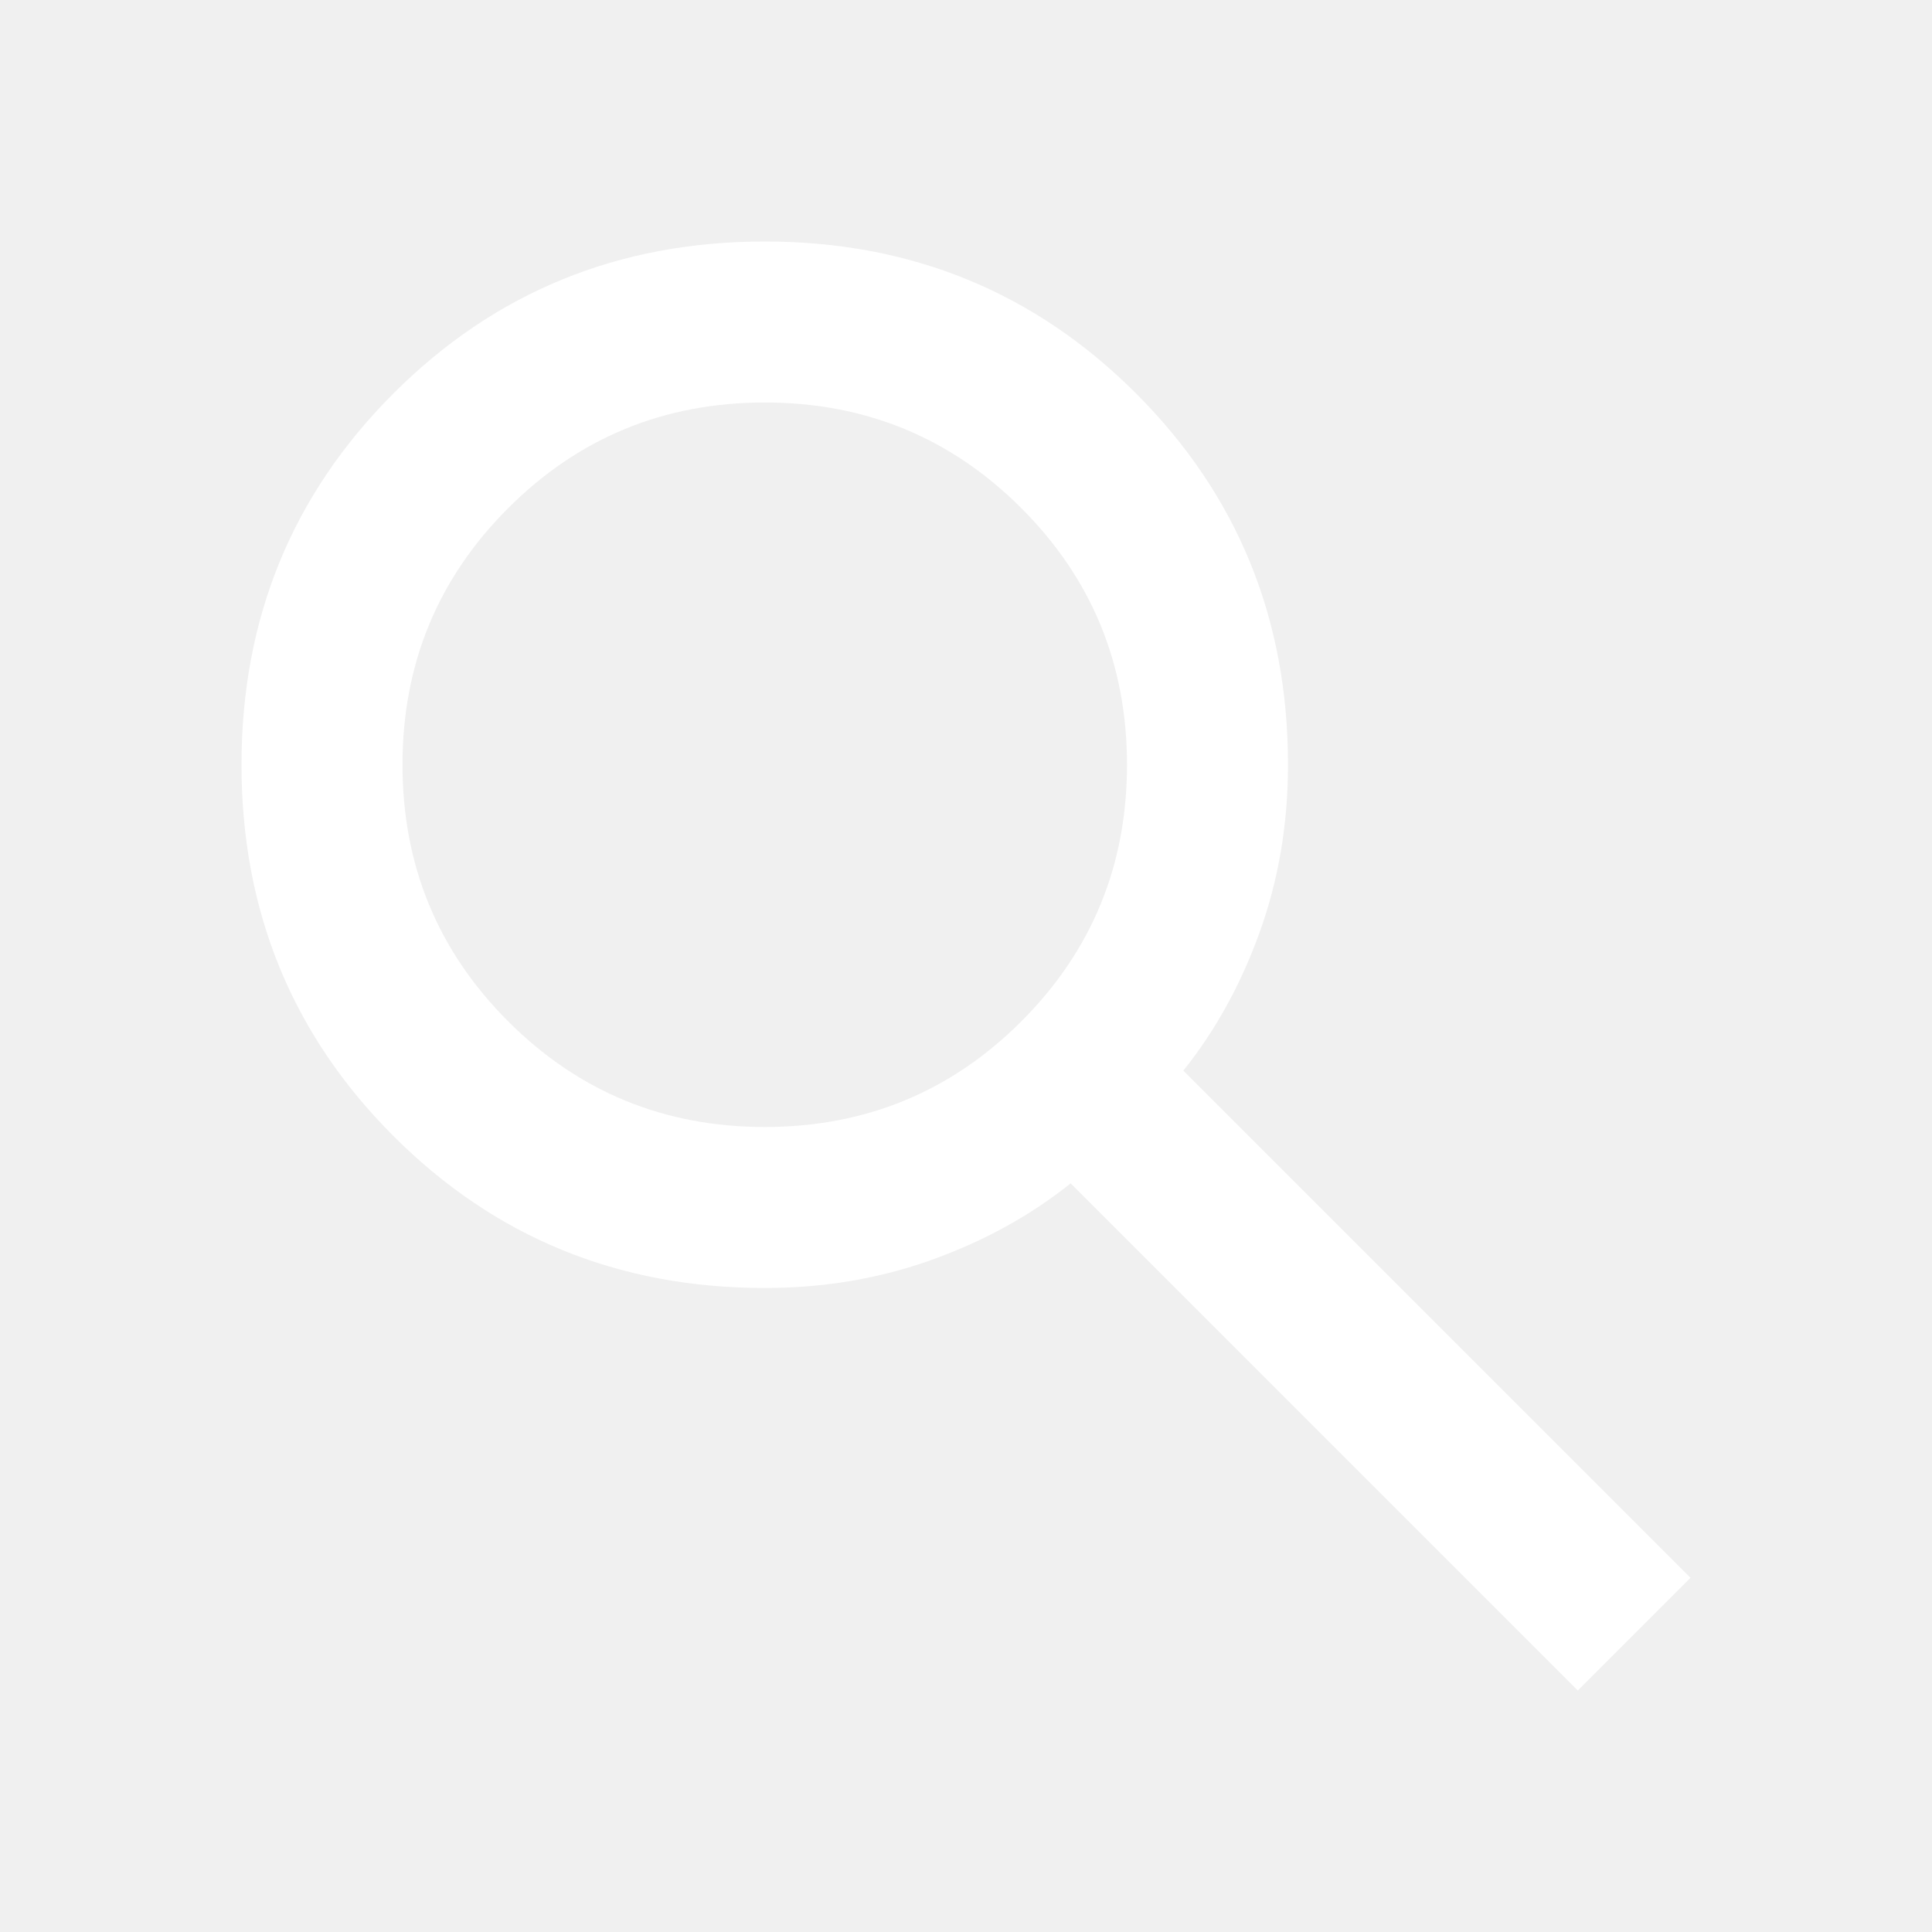
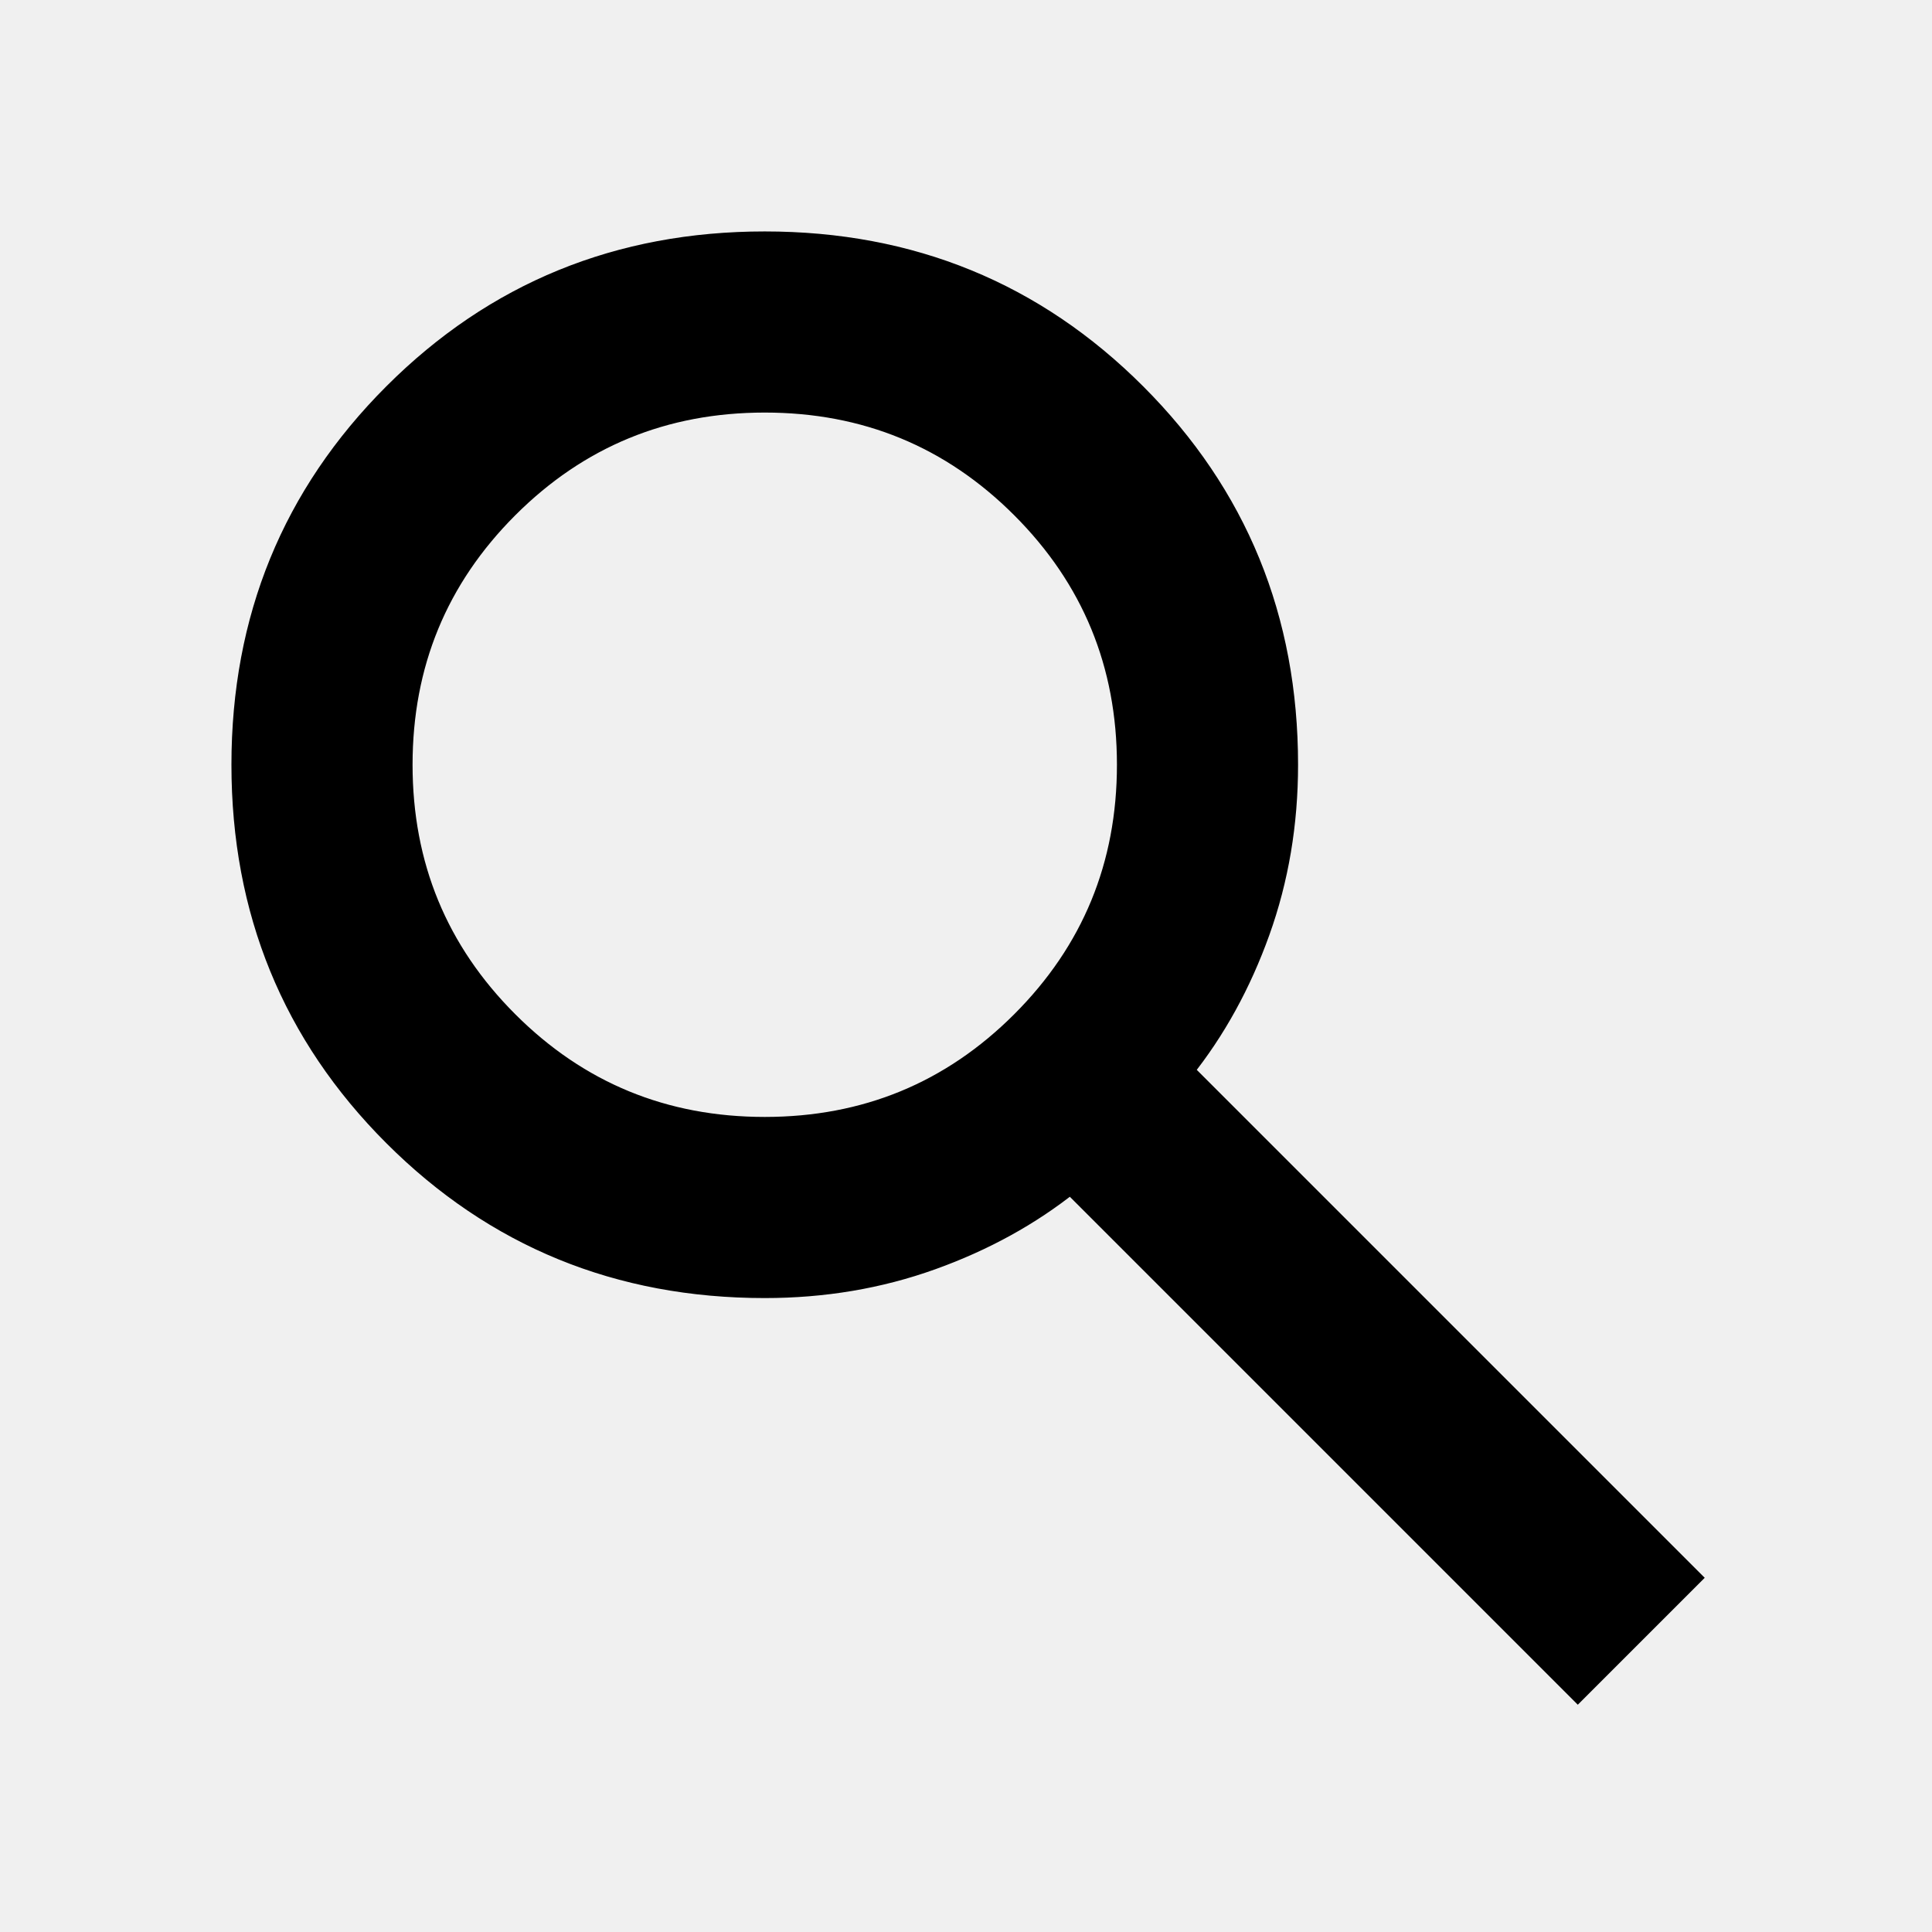
- <svg xmlns="http://www.w3.org/2000/svg" viewBox="0 -960 960 960" fill="#fff">
-   <path d="M784-120 532-372q-30 24-69 38t-83 14q-109 0-184.5-75.5T120-580q0-109 75.5-184.5T380-840q109 0 184.5 75.5T640-580q0 44-14 83t-38 69l252 252-56 56ZM380-400q75 0 127.5-52.5T560-580q0-75-52.5-127.5T380-760q-75 0-127.5 52.5T200-580q0 75 52.5 127.5T380-400Z" />
+ <svg xmlns="http://www.w3.org/2000/svg" fill="#000" viewBox="0 -960 960 960">
+   <path d="M784-120 532-372q-30 24-69 38t-83 14q-109 0-184.5-75.5T120-580q0-109 75.5-184.5T380-840q109 0 184.5 75.5T640-580q0 44-14 83t-38 69l252 252-56 56ZM380-400q75 0 127.5-52.5T560-580q0-75-52.5-127.5T380-760q-75 0-127.5 52.5T200-580q0 75 52.5 127.5T380-400Z" stroke="#000" stroke-width="10" />
</svg>
